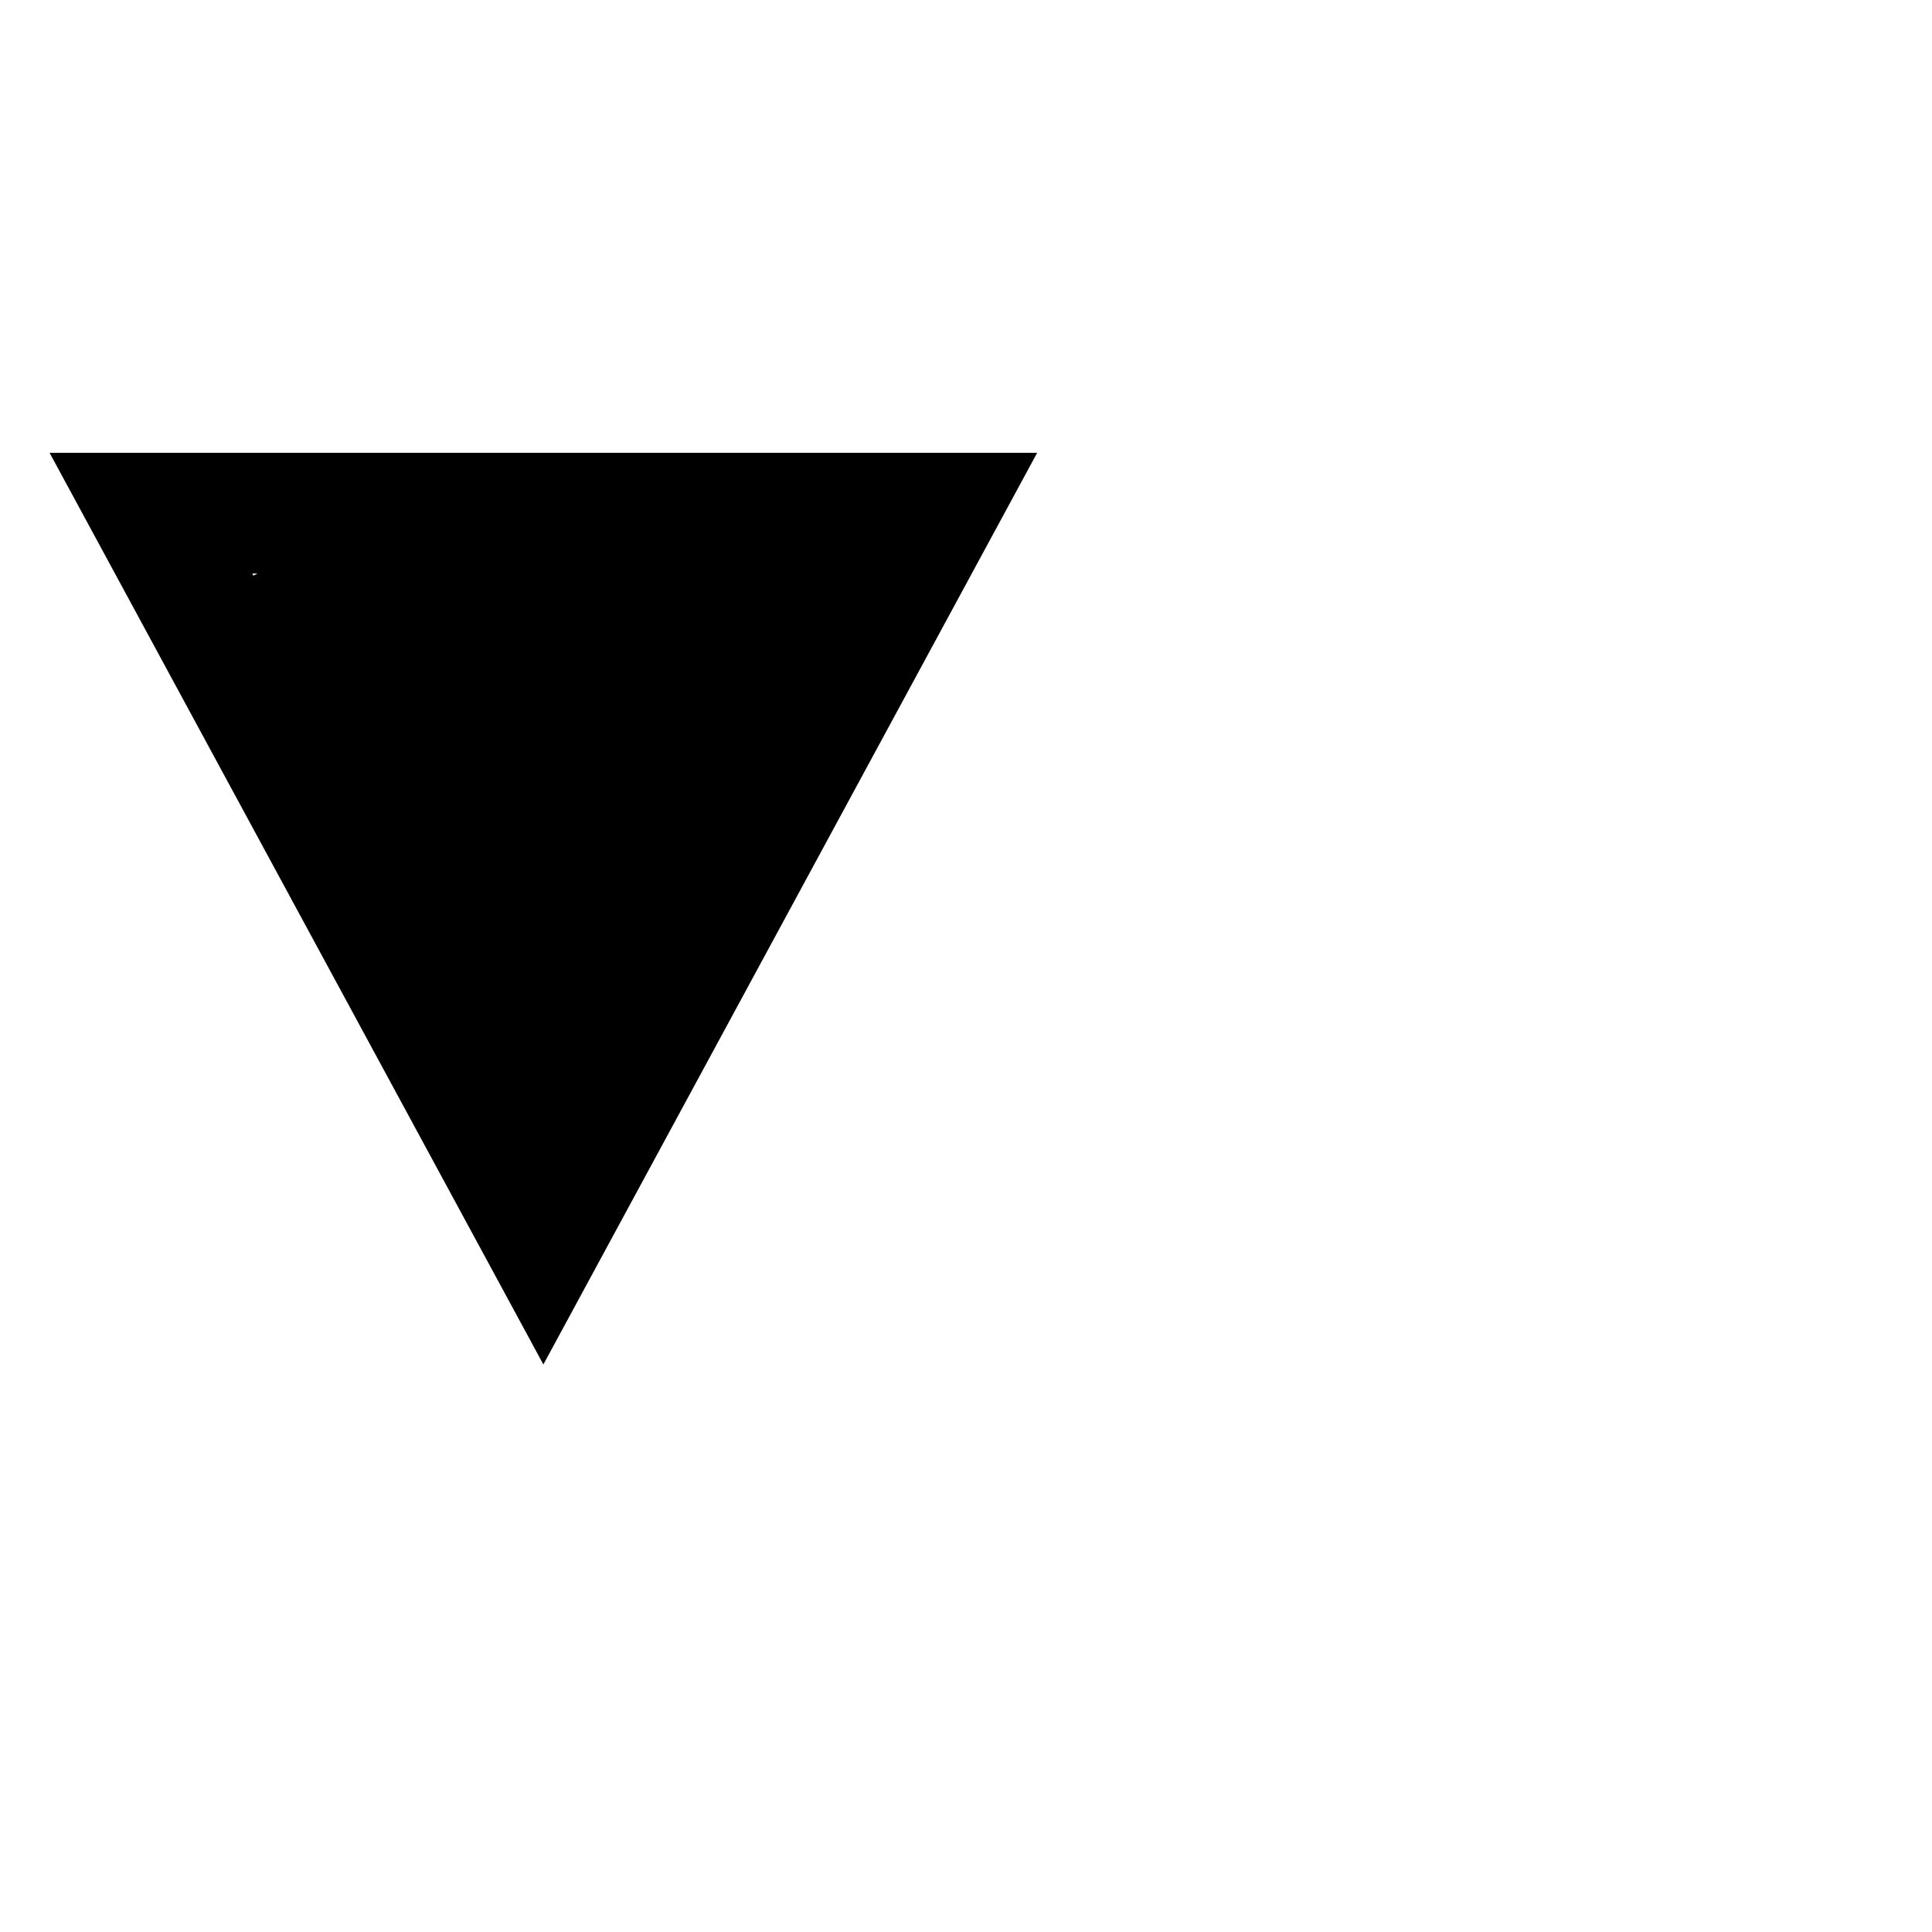
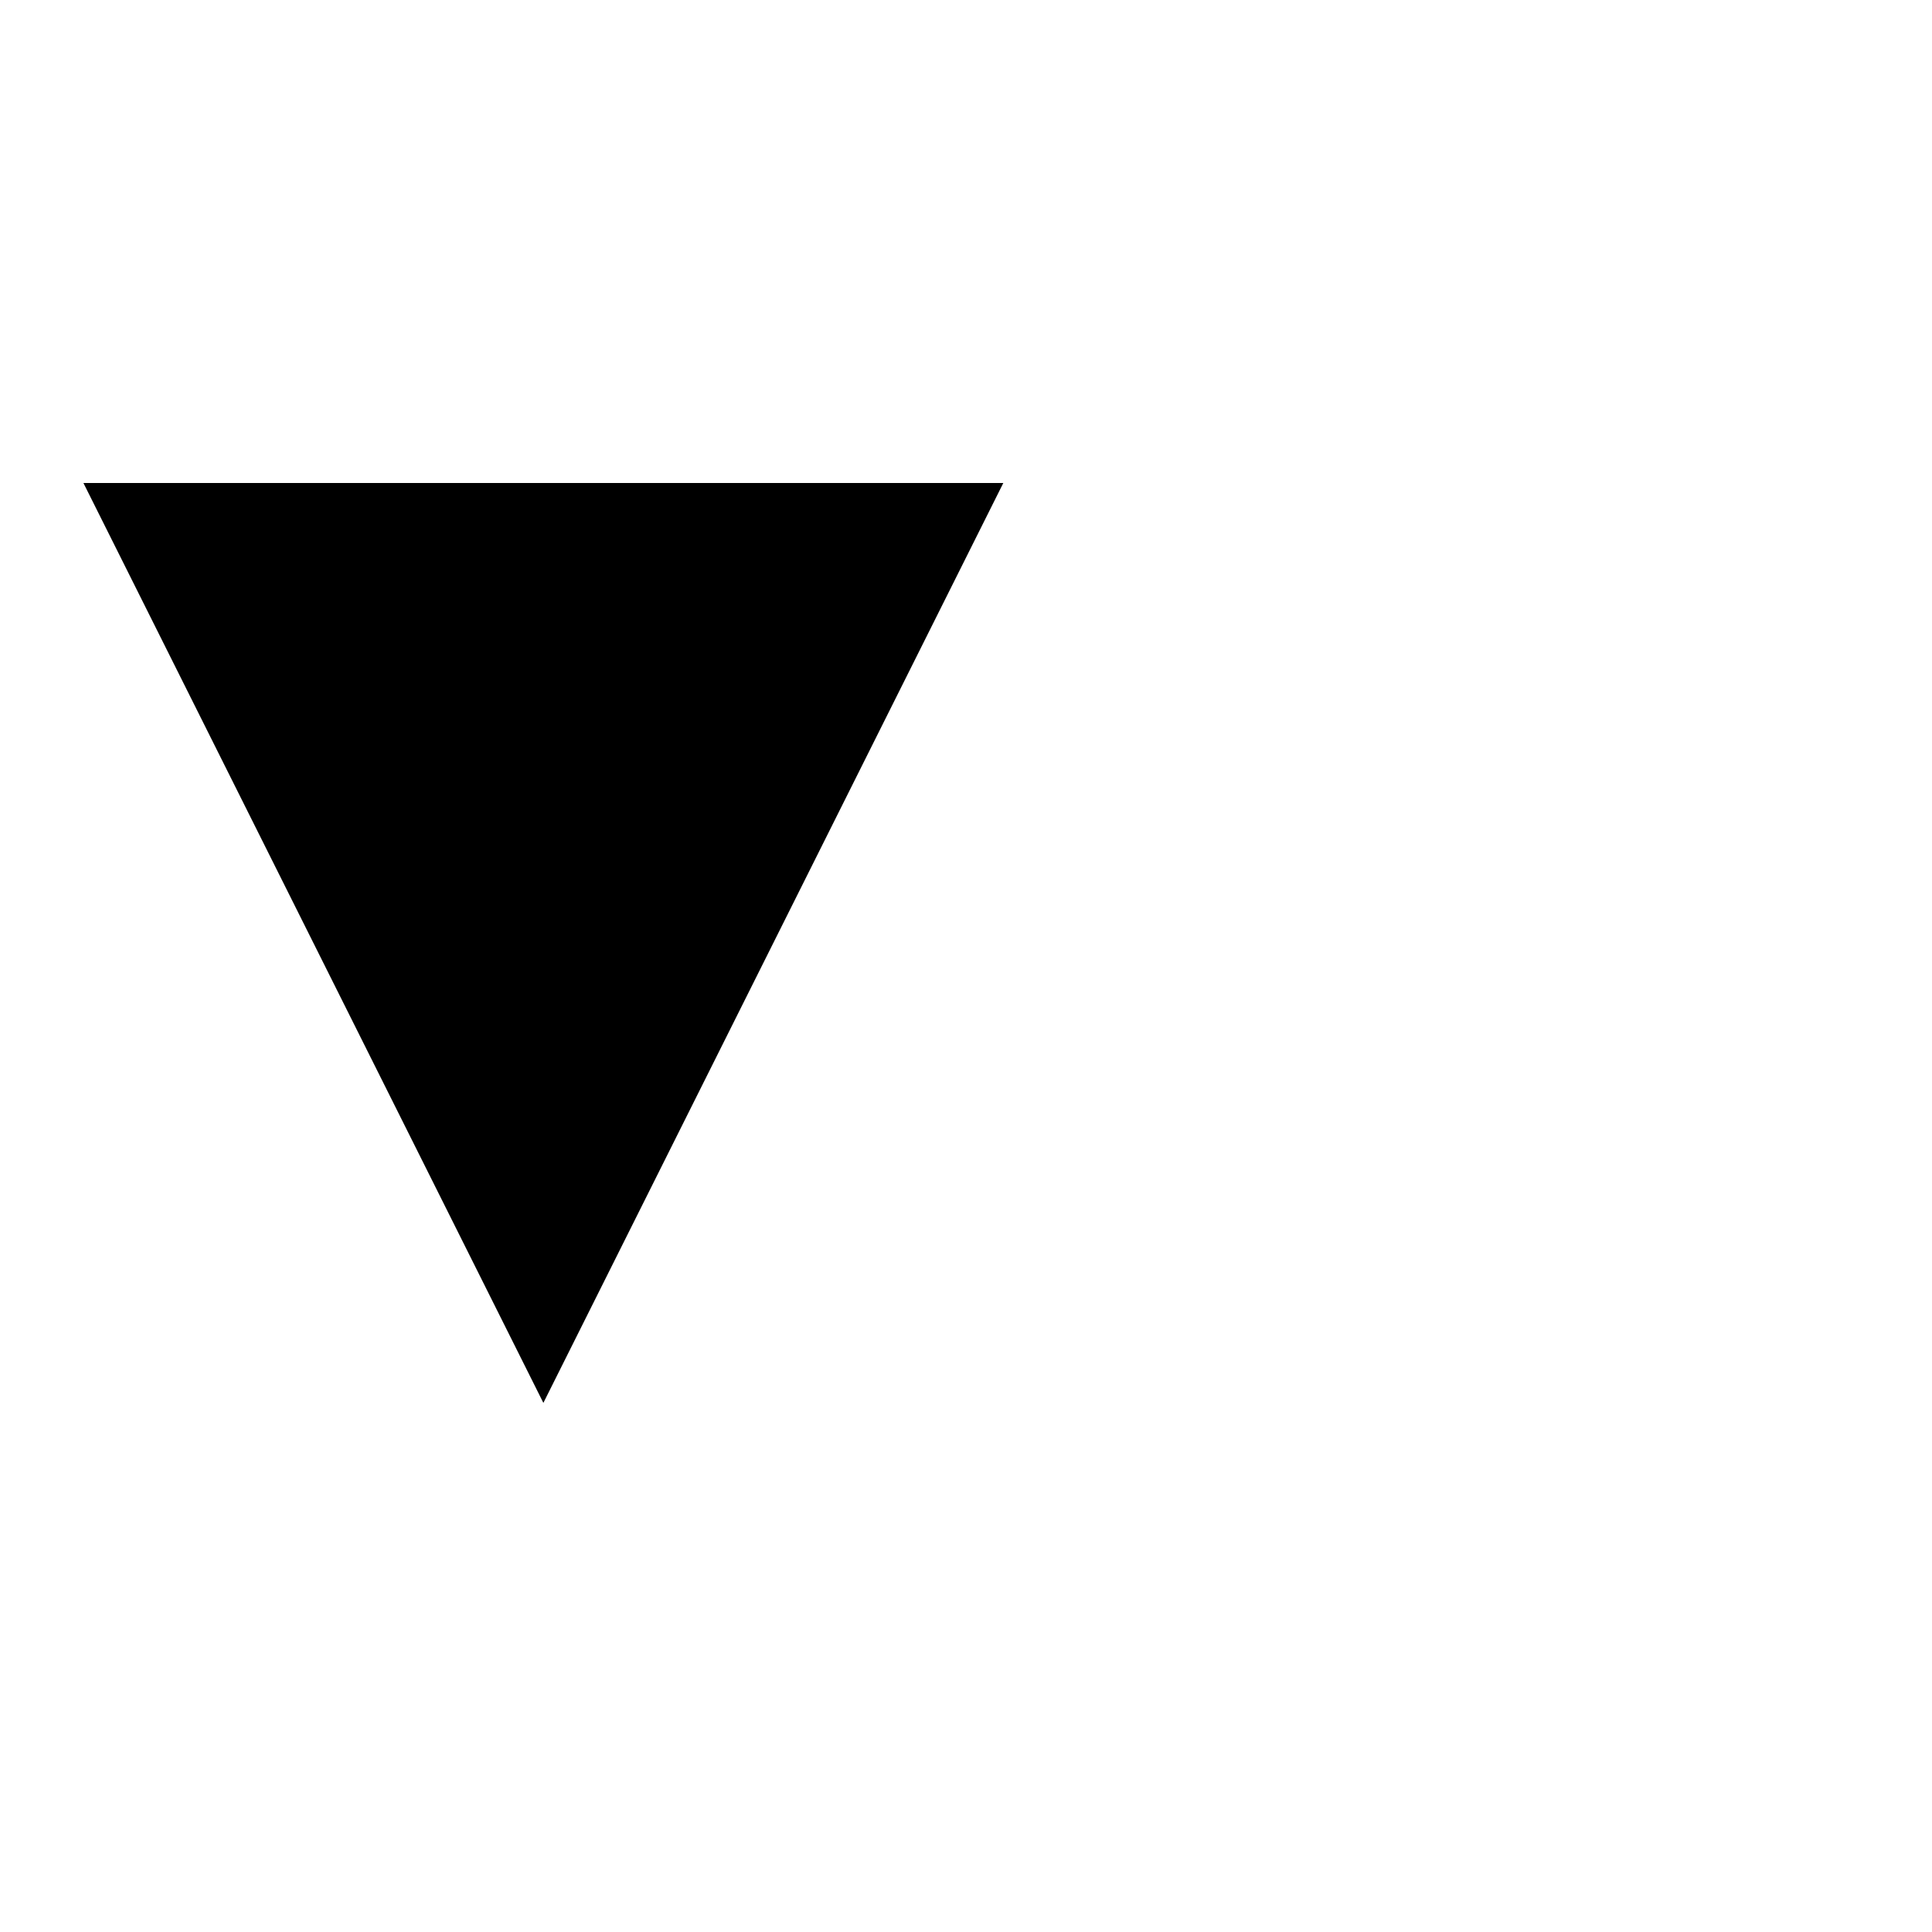
<svg xmlns="http://www.w3.org/2000/svg" viewBox="0 0 16 16" width="160" height="160">
-   <path d="M7.750 4.250 C6.667 6.250 5.583 8.250 4.500 10.250 C3.417 8.250 2.333 6.250 1.250 4.250 C3.417 4.250 5.583 4.250 7.750 4.250 Z M2.250 5.000 C3.417 5.000 5.083 5.000 6.250 5.000 C5.667 6.167 5.083 7.333 4.500 8.500 C3.917 7.333 3.110 5.719 2.526 4.553  M3.000 5.250 C3.667 5.250 4.833 5.250 5.500 5.250 C5.167 6.000 4.833 6.750 4.500 7.500 C4.167 6.833 3.610 5.719 3.276 5.053 " fill="none" stroke="#000" stroke-width="1.0" stroke-linecap="butt" stroke-linejoin="miter" stroke-miterlimit="4" />
+   <path d="M7.500 4.500 C6.500 6.500 5.500 8.500 4.500 10.500 C3.500 8.500 2.500 6.500 1.500 4.500 C3.500 4.500 5.500 4.500 7.500 4.500 Z M2.250 5.000 C3.417 5.000 5.083 5.000 6.250 5.000 C5.667 6.167 5.083 7.333 4.500 8.500 C3.917 7.333 3.110 5.719 2.526 4.553  M3.000 5.250 C3.667 5.250 4.833 5.250 5.500 5.250 C5.167 6.000 4.833 6.750 4.500 7.500 C4.167 6.833 3.610 5.719 3.276 5.053 " fill="none" stroke="#000" stroke-width="1.0" stroke-linecap="butt" stroke-linejoin="miter" stroke-miterlimit="4" />
  <rect x="4.0" y="5.5" width="1.0" height="1.0" rx="0" fill="#000" />
</svg>
